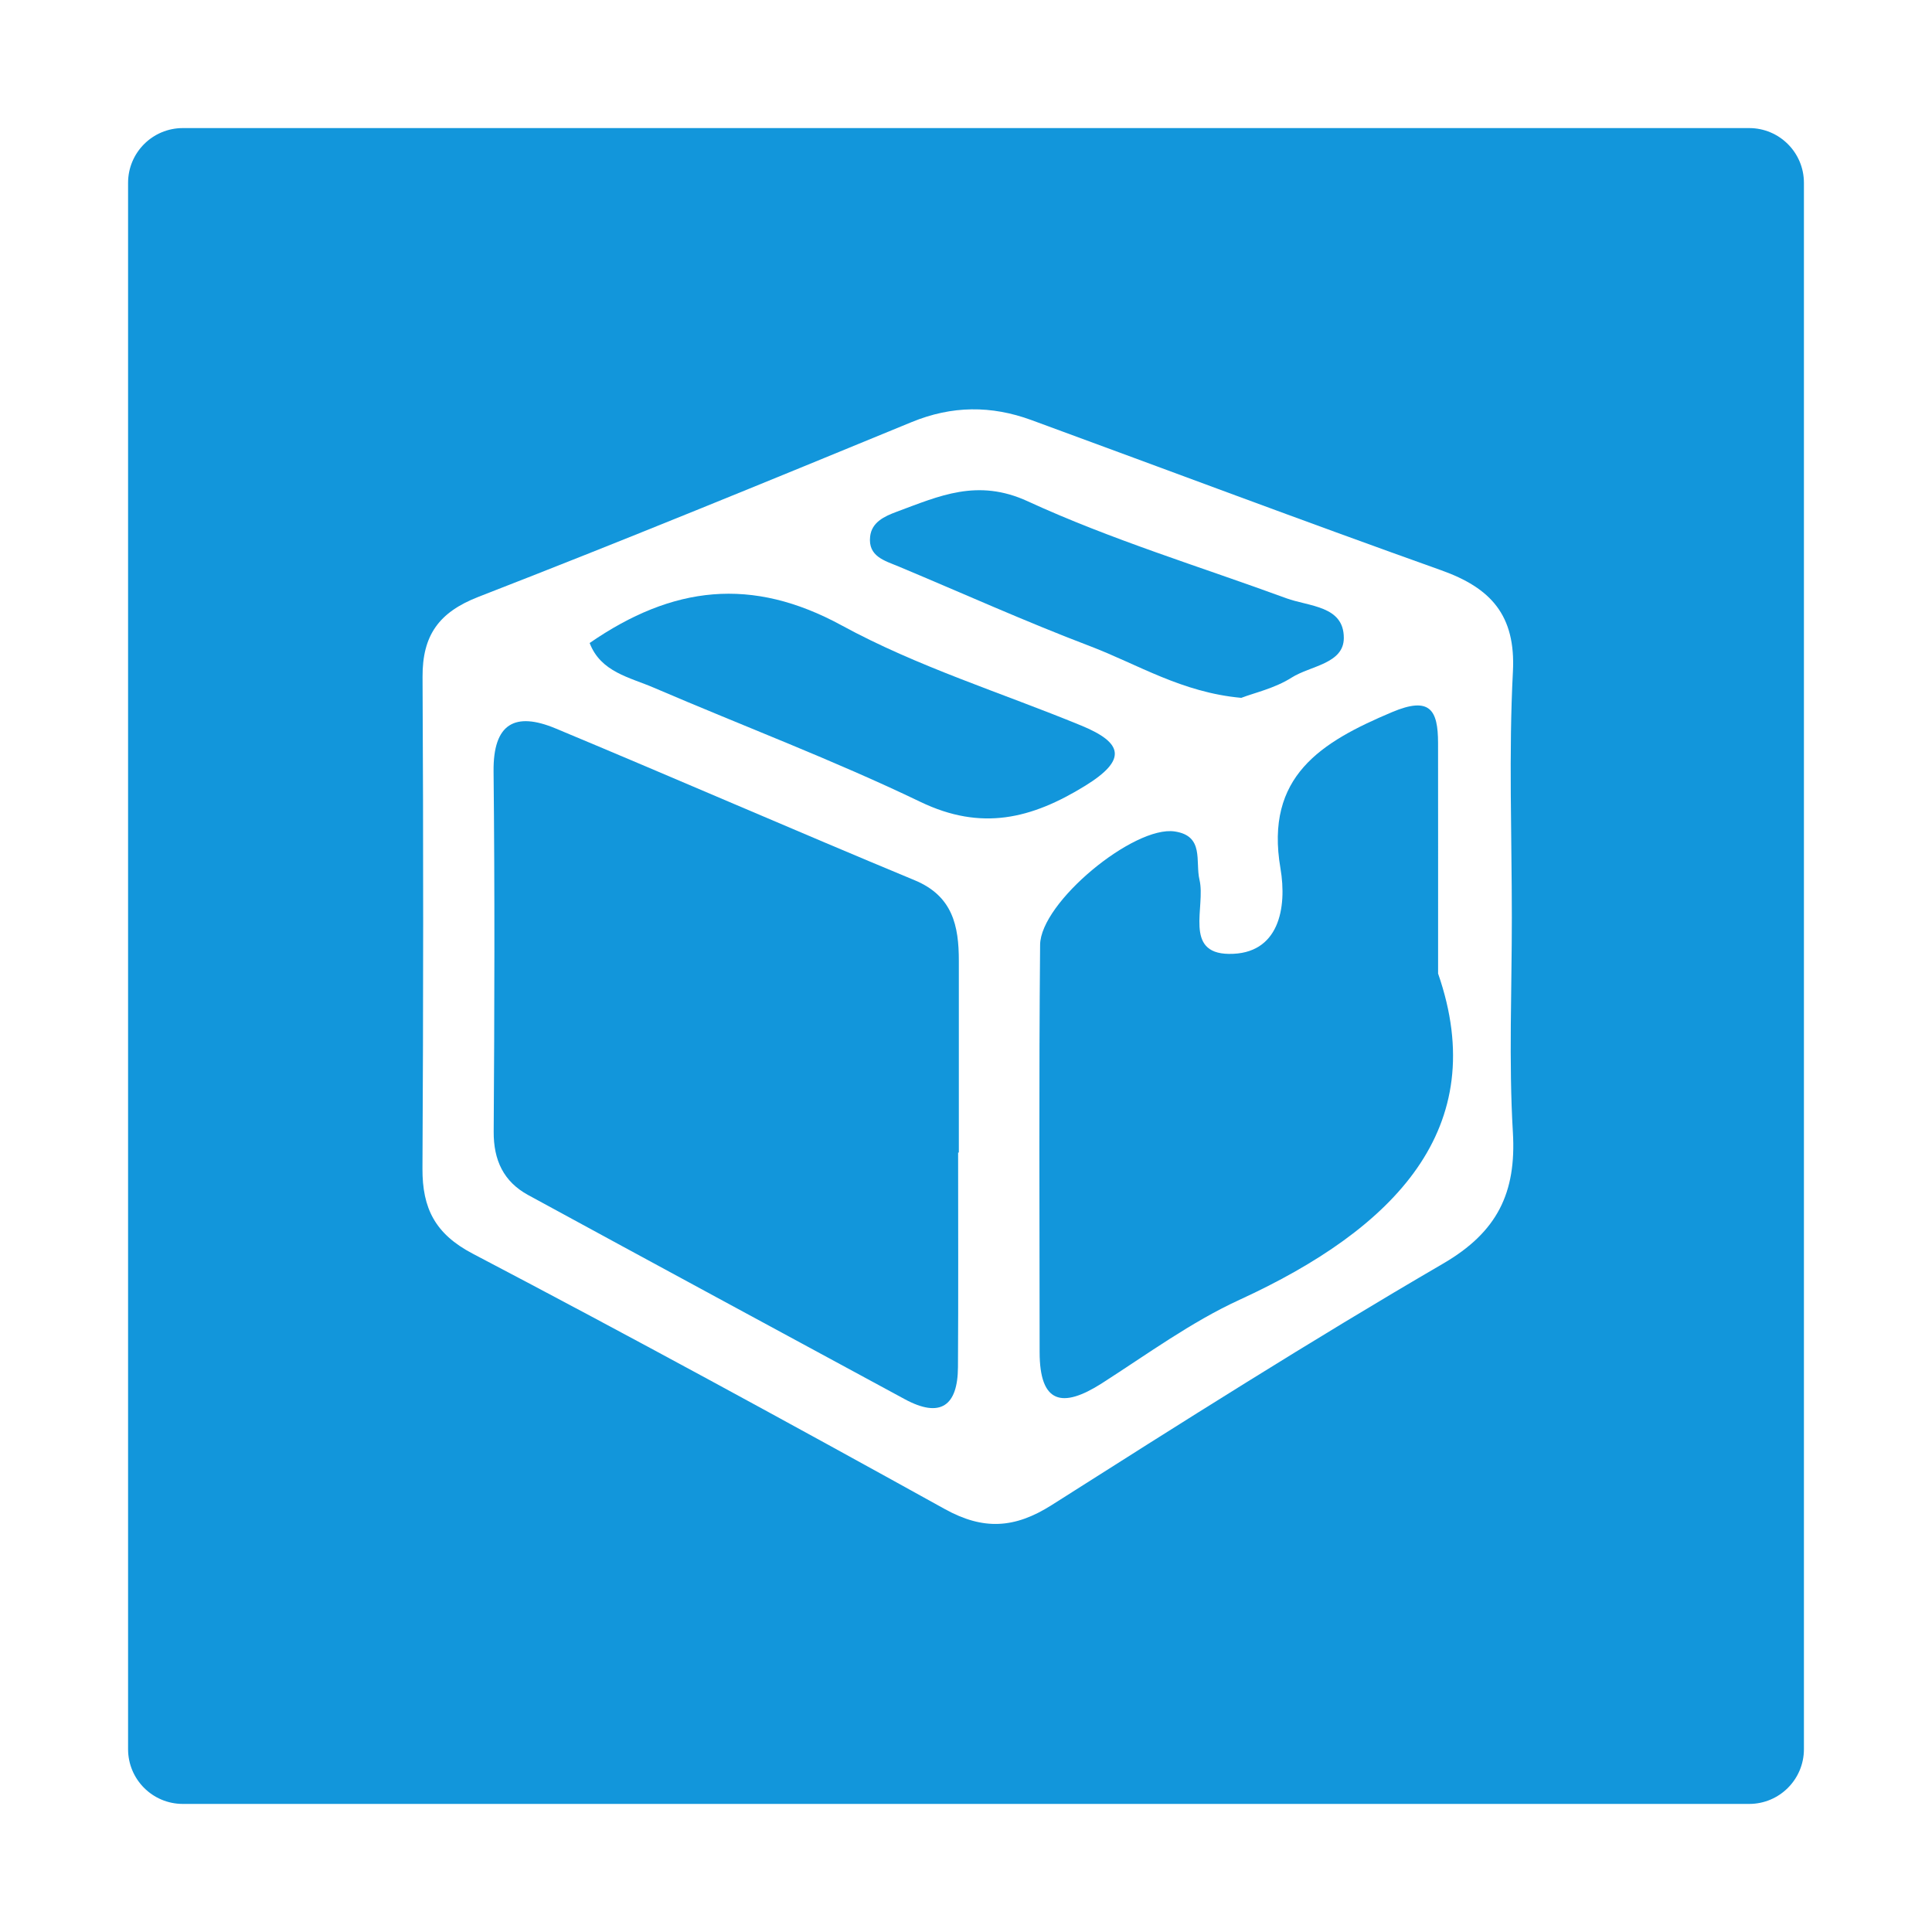
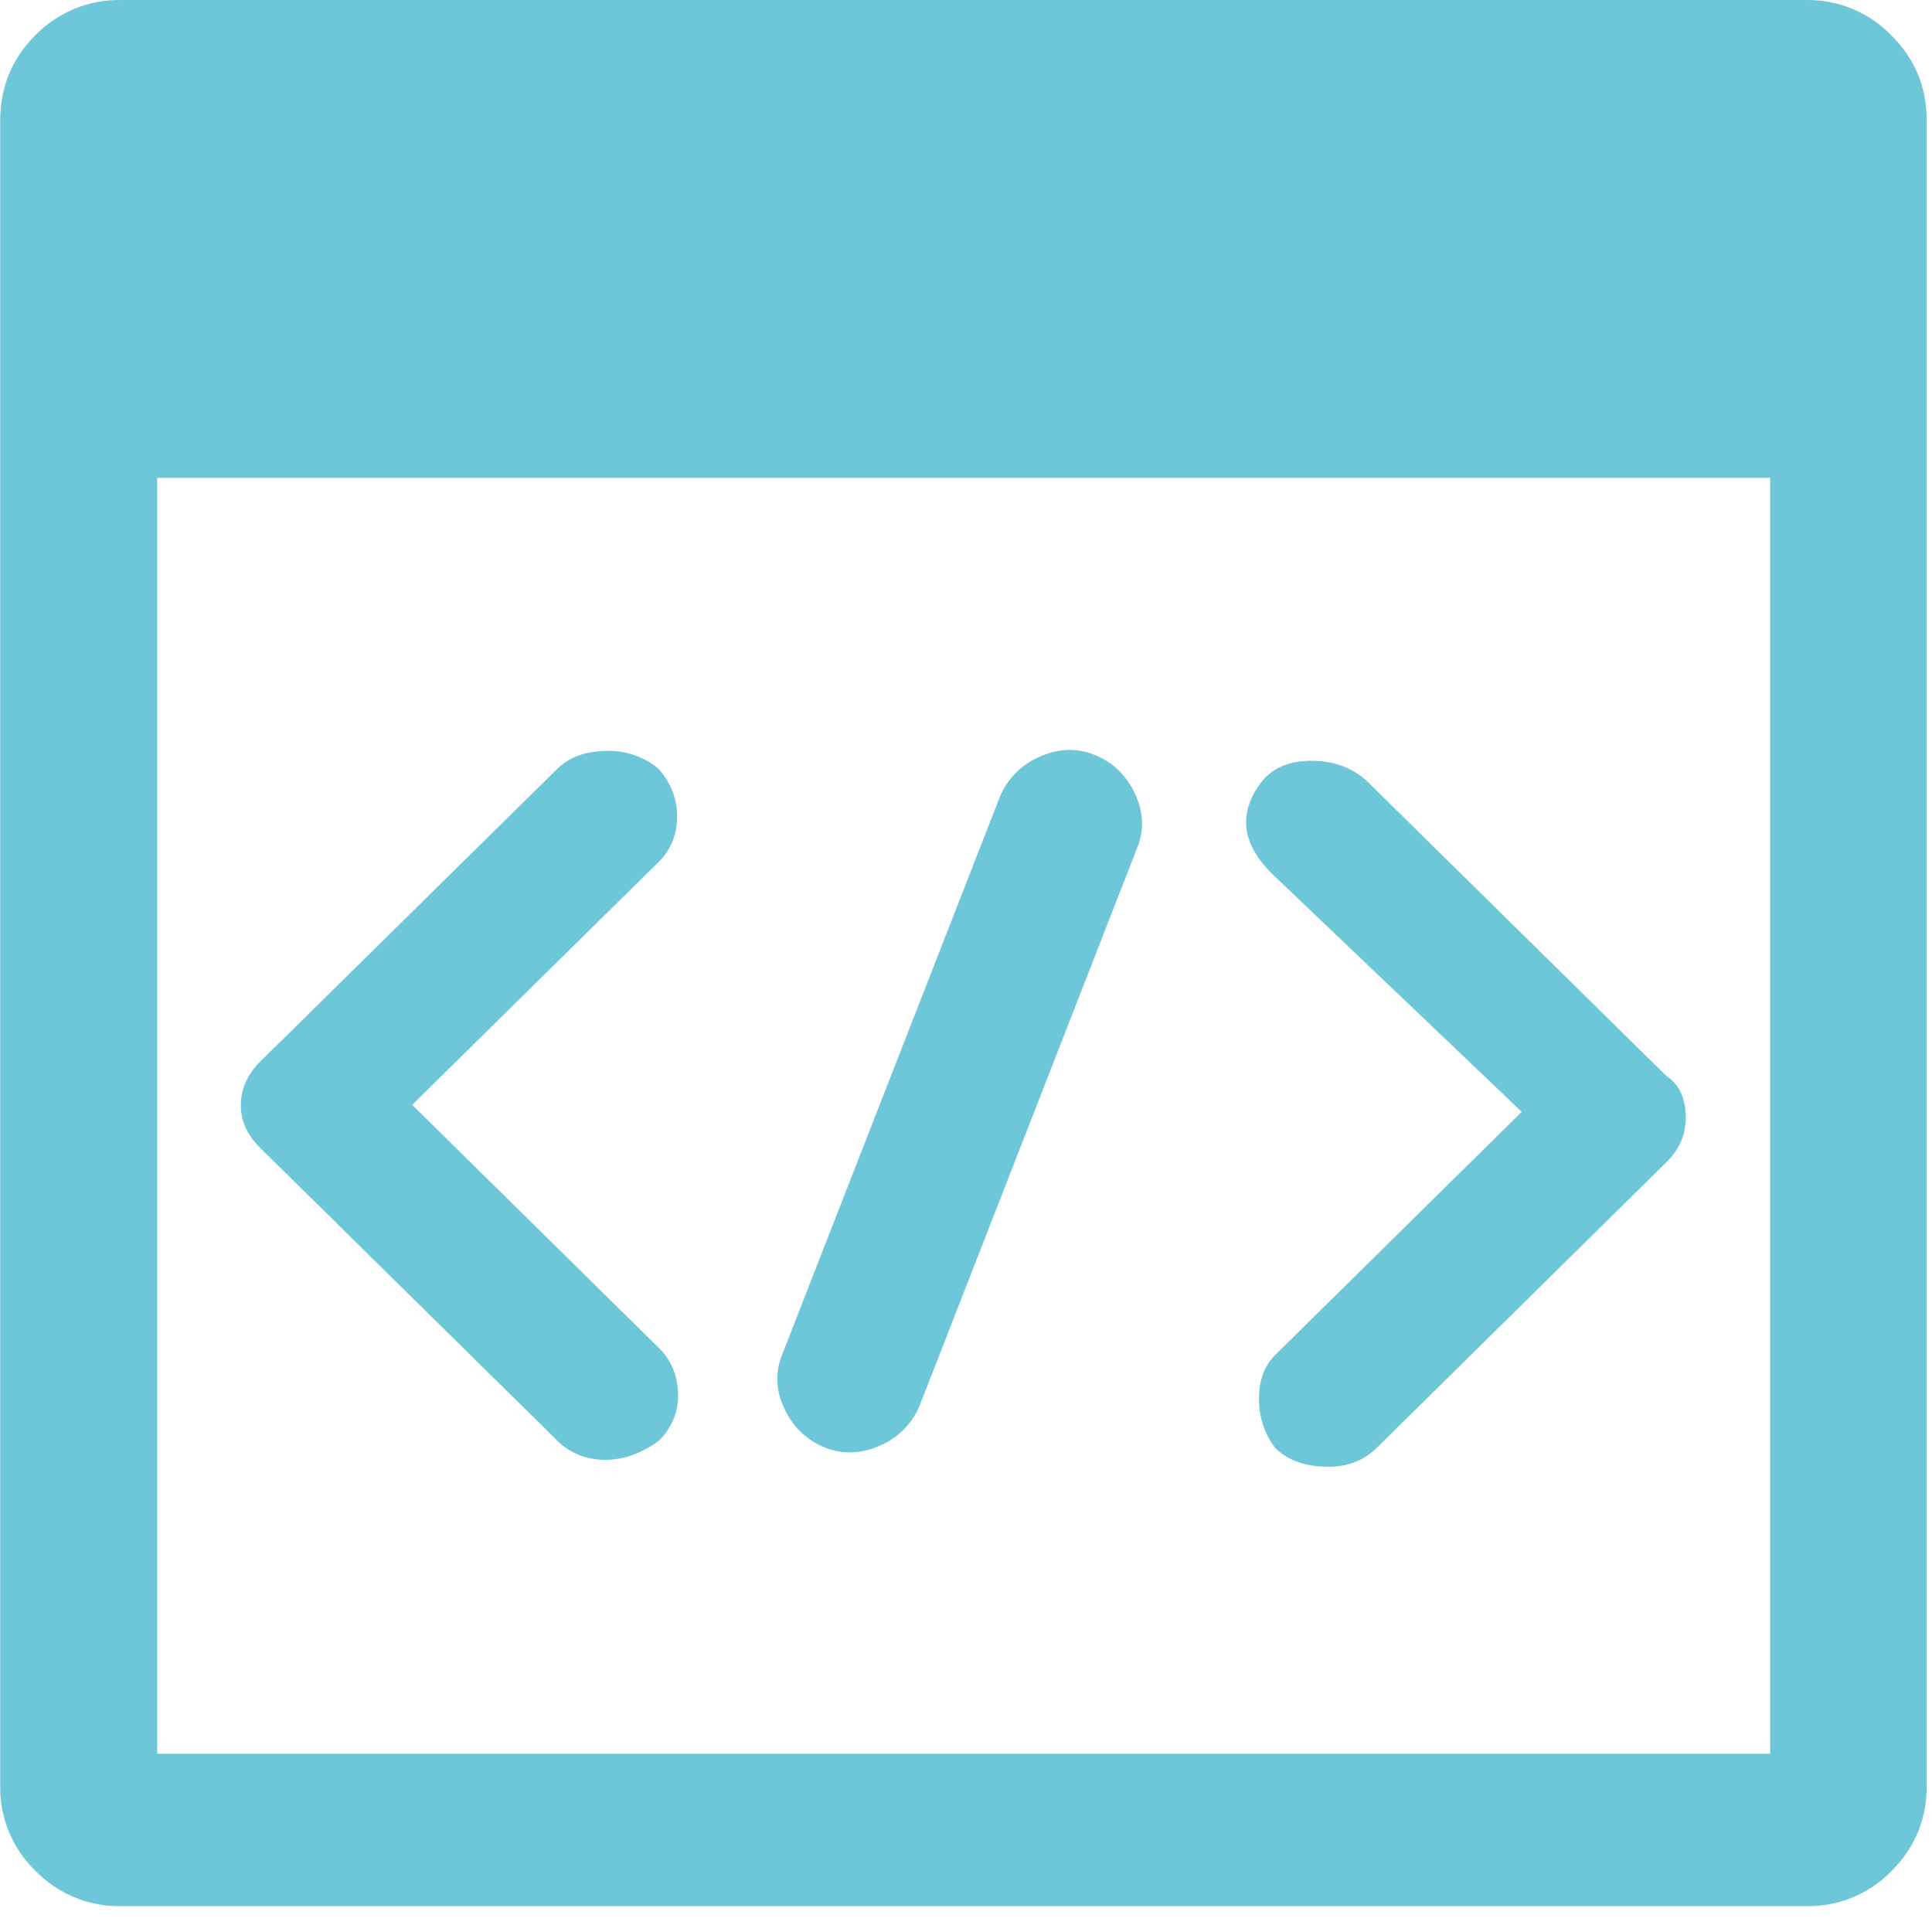
- <svg xmlns="http://www.w3.org/2000/svg" t="1491038050058" class="icon" style="" viewBox="0 0 1024 1024" version="1.1" p-id="2906" width="64" height="64">
+ <svg xmlns="http://www.w3.org/2000/svg" t="1511496071253" class="icon" style="" viewBox="0 0 1024 1024" version="1.1" p-id="6124" width="128" height="128">
  <defs>
    <style type="text/css" />
  </defs>
-   <path d="M476.412 300.298c33.736 14.112 67.139 29.181 101.321 42.179 25.215 9.588 48.631 24.56 80.167 27.396 6.868-2.644 17.809-5.064 26.699-10.736 9.873-6.275 27.619-7.295 27.651-20.961 0.063-17.171-18.351-16.63-30.568-21.121-45.793-16.789-92.782-31.03-136.951-51.355-26.696-12.296-46.972-2.771-69.559 5.575-6.5 2.421-13.141 5.527-13.987 13.093C459.991 294.978 468.957 297.176 476.412 300.298z" p-id="2907" fill="#1296db" />
-   <path d="M573.035 384.544c-42.403-17.441-86.81-31.189-126.823-53.011-47.737-26.042-89.693-21.073-133.687 9.272 5.878 15.435 21.233 18.174 34.008 23.685 47.084 20.23 95.172 38.323 141.284 60.511 32.398 15.594 58.951 8.968 87.303-8.489C597.596 402.654 595.239 393.671 573.035 384.544z" p-id="2908" fill="#1296db" />
-   <path d="M484.806 466.558c-63.619-26.407-126.758-53.965-190.328-80.469-21.503-8.952-33.147-2.677-32.877 22.79 0.669 63.634 0.478 127.253 0.063 190.902-0.096 15.132 5.24 26.506 18.255 33.609 66.452 36.189 133.034 72.155 199.583 108.187 18.987 10.291 28.13 3.538 28.241-16.996 0.238-37.894 0.08-75.802 0.08-113.713 0.128 0 0.256 0 0.382 0 0-33.863-0.032-67.694 0-101.559C508.22 490.769 504.955 474.904 484.806 466.558z" p-id="2909" fill="#1296db" />
-   <path d="M762.2 393.798c-0.031-17.459-4.204-24.88-24.416-16.344-37.481 15.834-67.49 33.943-59.113 82.797 3.568 20.882-0.699 45.683-27.363 45.331-24.052-0.302-12.2-25.103-15.546-39.248-2.325-9.749 2.692-23.287-13.14-25.645-21.615-3.217-71.153 37.559-71.344 60.114-0.654 71.933-0.287 143.898-0.256 215.832 0.017 27.302 11.995 29.978 33.005 16.533 23.971-15.339 47.275-32.464 72.983-44.266 82.049-37.671 133.768-90.711 105.207-172.903C762.215 464.392 762.25 429.094 762.2 393.798z" p-id="2910" fill="#1296db" />
-   <path d="M927.107 67.886 96.892 67.886c-16.021 0-29.008 12.986-29.008 29.007l0 830.215c0 16.021 12.986 29.007 29.008 29.007l830.215 0c16.02 0 29.008-12.987 29.008-29.007L956.115 96.892C956.114 80.871 943.126 67.886 927.107 67.886zM764.924 669.71c-70.231 40.905-138.962 84.483-207.595 128.063-19.497 12.362-36.109 13.381-56.546 2.07-82.955-45.937-166.229-91.334-250.205-135.358-20.021-10.481-26.758-24.117-26.664-45.141 0.477-86.857 0.51-173.714 0.047-260.556-0.111-21.95 8.554-34.262 29.595-42.434 76.934-29.882 153.312-61.23 229.64-92.639 21.391-8.793 42.211-8.856 63.396-1.099 72.428 26.553 144.63 53.742 217.295 79.642 26.25 9.35 39.534 23.781 37.99 53.727-2.245 43.294-0.575 86.81-0.575 130.23 0.034 38.005-1.671 76.106 0.558 113.95C803.742 632.181 793.642 652.986 764.924 669.71z" p-id="2911" fill="#1296db" />
+   <path d="M349.138 407.526c6.899 7.998 10.098 16.897 9.698 26.595-0.1 8.498-3.599 16.697-9.698 22.695L218.465 585.59l130.673 128.774c6.299 6.099 9.698 13.797 10.198 23.195 0.7 9.798-3.099 19.296-10.198 26.095-9.998 7.299-20.196 10.598-30.494 9.998-8.698-0.3-17.097-3.899-23.195-9.998L137.781 608.285c-7.199-7.199-10.598-15.197-10.098-24.195 0.5-7.998 3.899-15.097 10.098-21.296l157.568-155.268c6.099-5.999 14.397-9.198 24.895-9.498 10.498-0.6 20.896 2.799 28.894 9.498z m180.663 15.197c3.799-9.498 11.198-17.196 20.696-21.396 9.998-4.599 19.796-5.099 29.194-1.4 9.798 3.799 16.997 10.598 21.696 20.396 4.699 9.898 5.199 19.496 1.4 28.894L487.61 744.557c-3.799 9.498-11.198 17.196-20.696 21.396-9.998 4.599-19.796 5.099-29.394 1.4-9.598-3.799-17.296-11.098-21.596-20.396-4.799-9.898-5.199-19.496-1.4-28.894l115.276-295.34z m408.416 506.796V253.258H83.292v676.262h854.925z m-44.791-339.331c0.6 9.998-2.799 18.496-10.098 25.695L729.66 767.452c-7.299 7.199-16.797 10.498-28.294 9.898-10.798-0.5-19.296-3.799-25.495-9.898-5.699-7.498-8.698-16.697-8.598-26.095 0-9.798 2.899-17.496 8.598-23.195l130.673-128.874-130.773-124.674c-17.396-16.297-19.996-32.793-7.698-49.49 5.899-7.998 15.097-11.998 27.594-11.898 12.198 0.2 22.195 4.099 29.994 11.898l157.568 155.168c6.299 4.099 9.698 10.698 10.198 19.896zM957.214 0.01c16.997-0.3 33.393 6.499 45.191 18.696 12.497 12.397 18.796 27.394 18.796 45.091v882.719c0 17.596-6.199 32.693-18.596 45.091-11.798 12.198-28.194 18.996-45.291 18.696H64.096c-16.997 0.3-33.393-6.499-45.191-18.596C6.608 979.809-0.19 963.512 0.109 946.516V63.796C0.109 46.2 6.308 31.103 18.706 18.706 30.603 6.508 47-0.29 64.096 0.01h893.117z" fill="#6DC7D9" p-id="6125" />
</svg>
